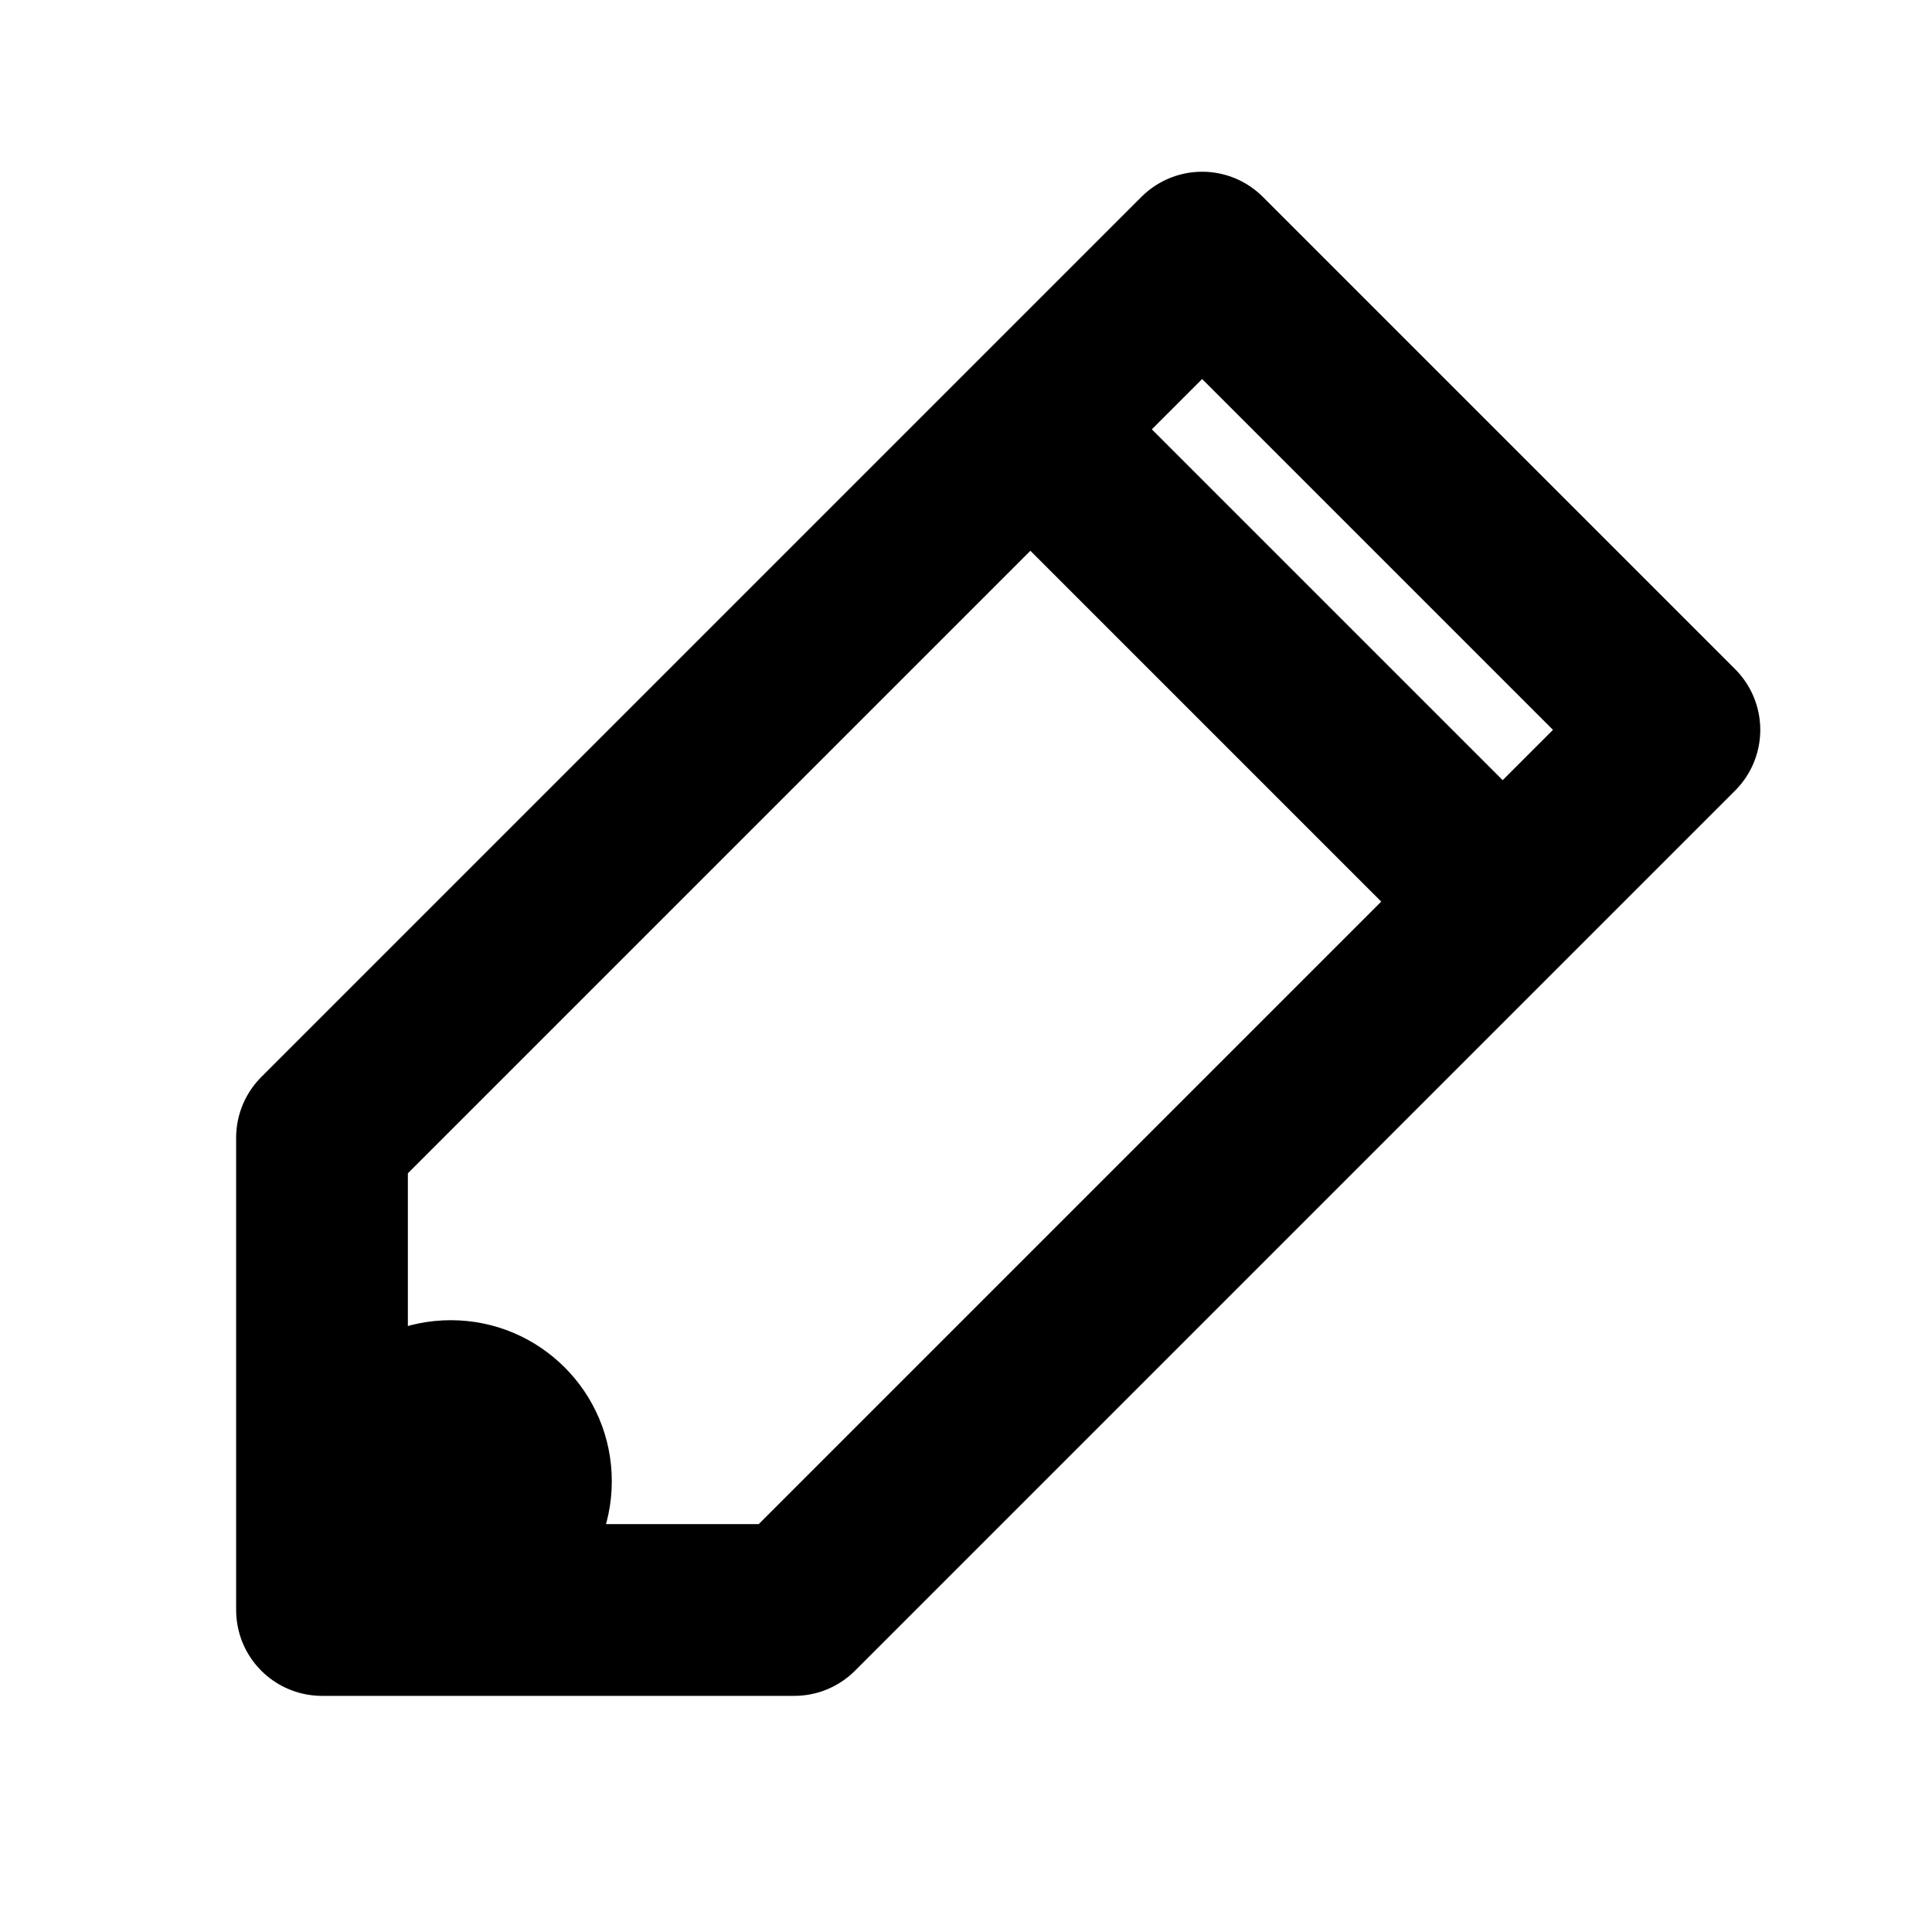
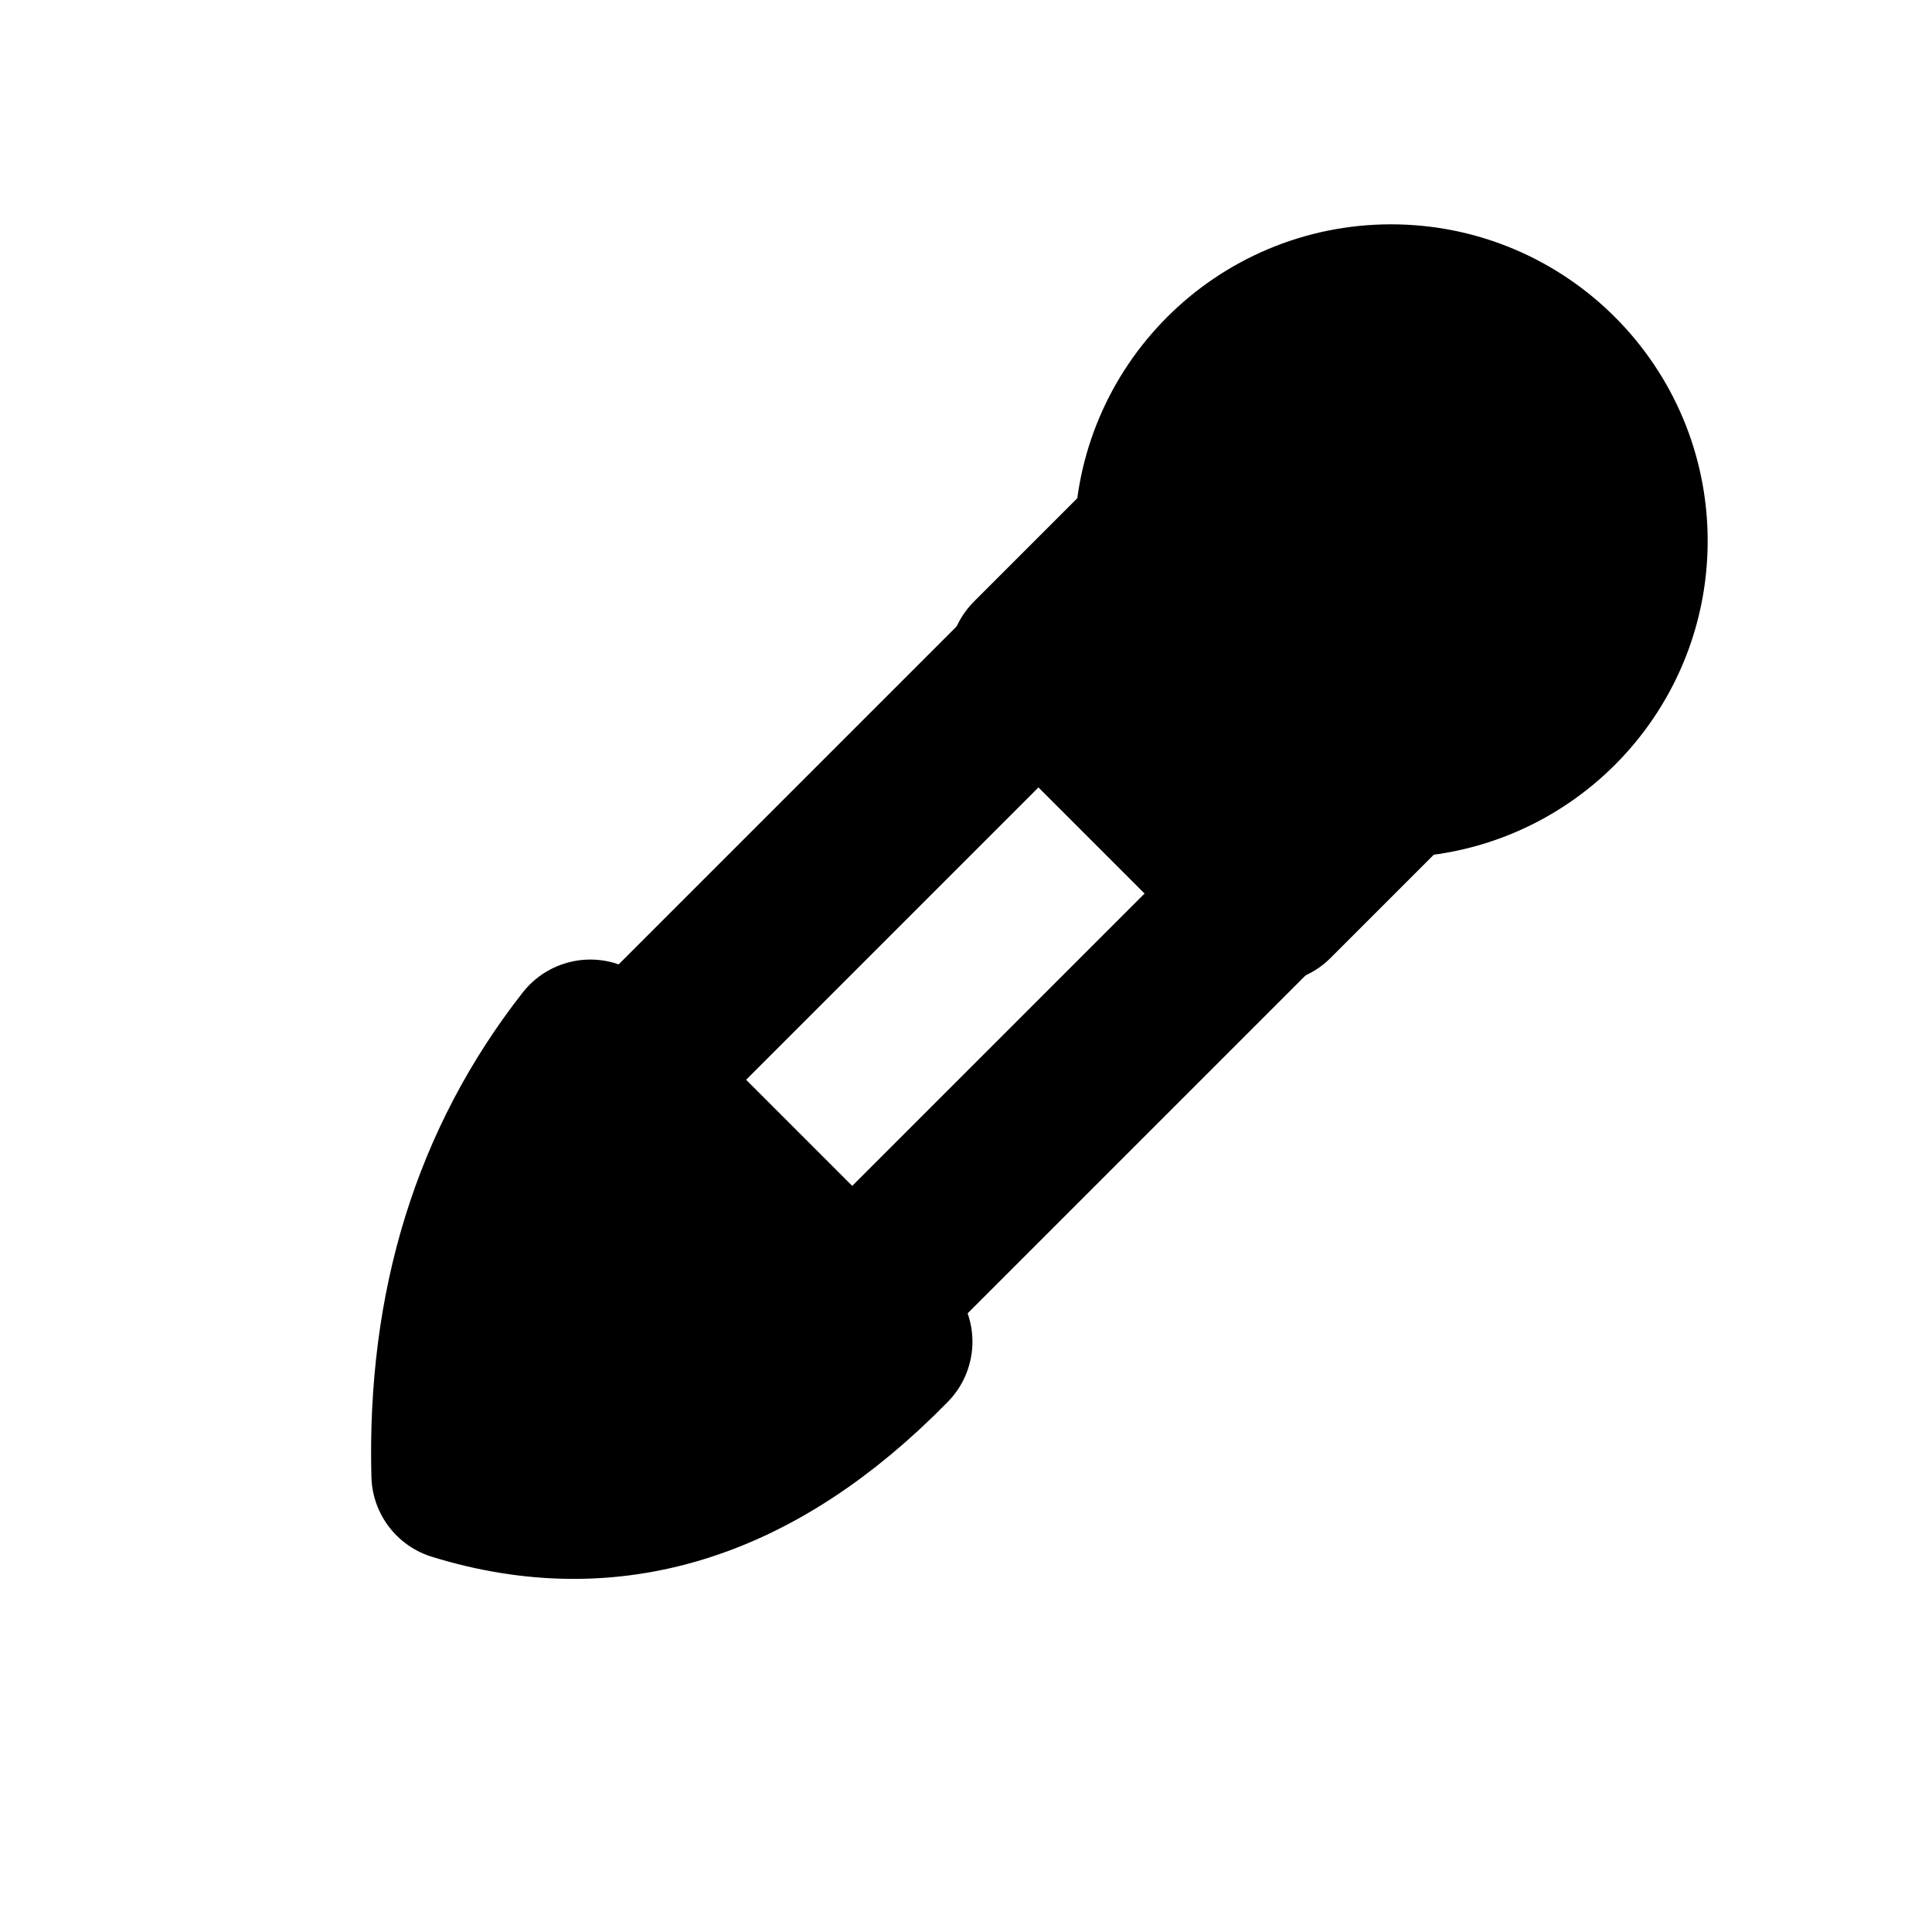
<svg xmlns="http://www.w3.org/2000/svg" viewBox="0 0 18 18">
-   <path d="M11.2,2.4 L15.6,6.8 L7.4,15 L3,15 L3,10.6 Z" fill="none" stroke="#000" stroke-width="1.6" stroke-linejoin="round" />
-   <line x1="9.6" y1="4" x2="14" y2="8.4" stroke="#000" stroke-width="1.6" />
-   <circle cx="4.2" cy="13.8" r="1.5" fill="#000" />
+   <circle cx="12.96" cy="5.04" r="2.15" fill="#000" stroke="#000" stroke-width="1.6" />
+   <polygon points="10.59,5.22 12.78,7.41 11.83,8.36 9.64,6.17" fill="#000" stroke="#000" stroke-width="1.6" stroke-linejoin="round" />
+   <path d="M9.57,6.31 L5.71,10.17" fill="none" stroke="#000" stroke-width="1.6" stroke-linecap="round" />
+   <path d="M11.69,8.43 L7.83,12.29" fill="none" stroke="#000" stroke-width="1.6" stroke-linecap="round" />
+   <path d="M5.50,9.74 L8.26,12.50 Q6.40,14.40 4.26,13.74 Q4.20,11.40 5.50,9.74 Z" fill="#000" stroke="#000" stroke-width="1.6" stroke-linejoin="round" />
</svg>
